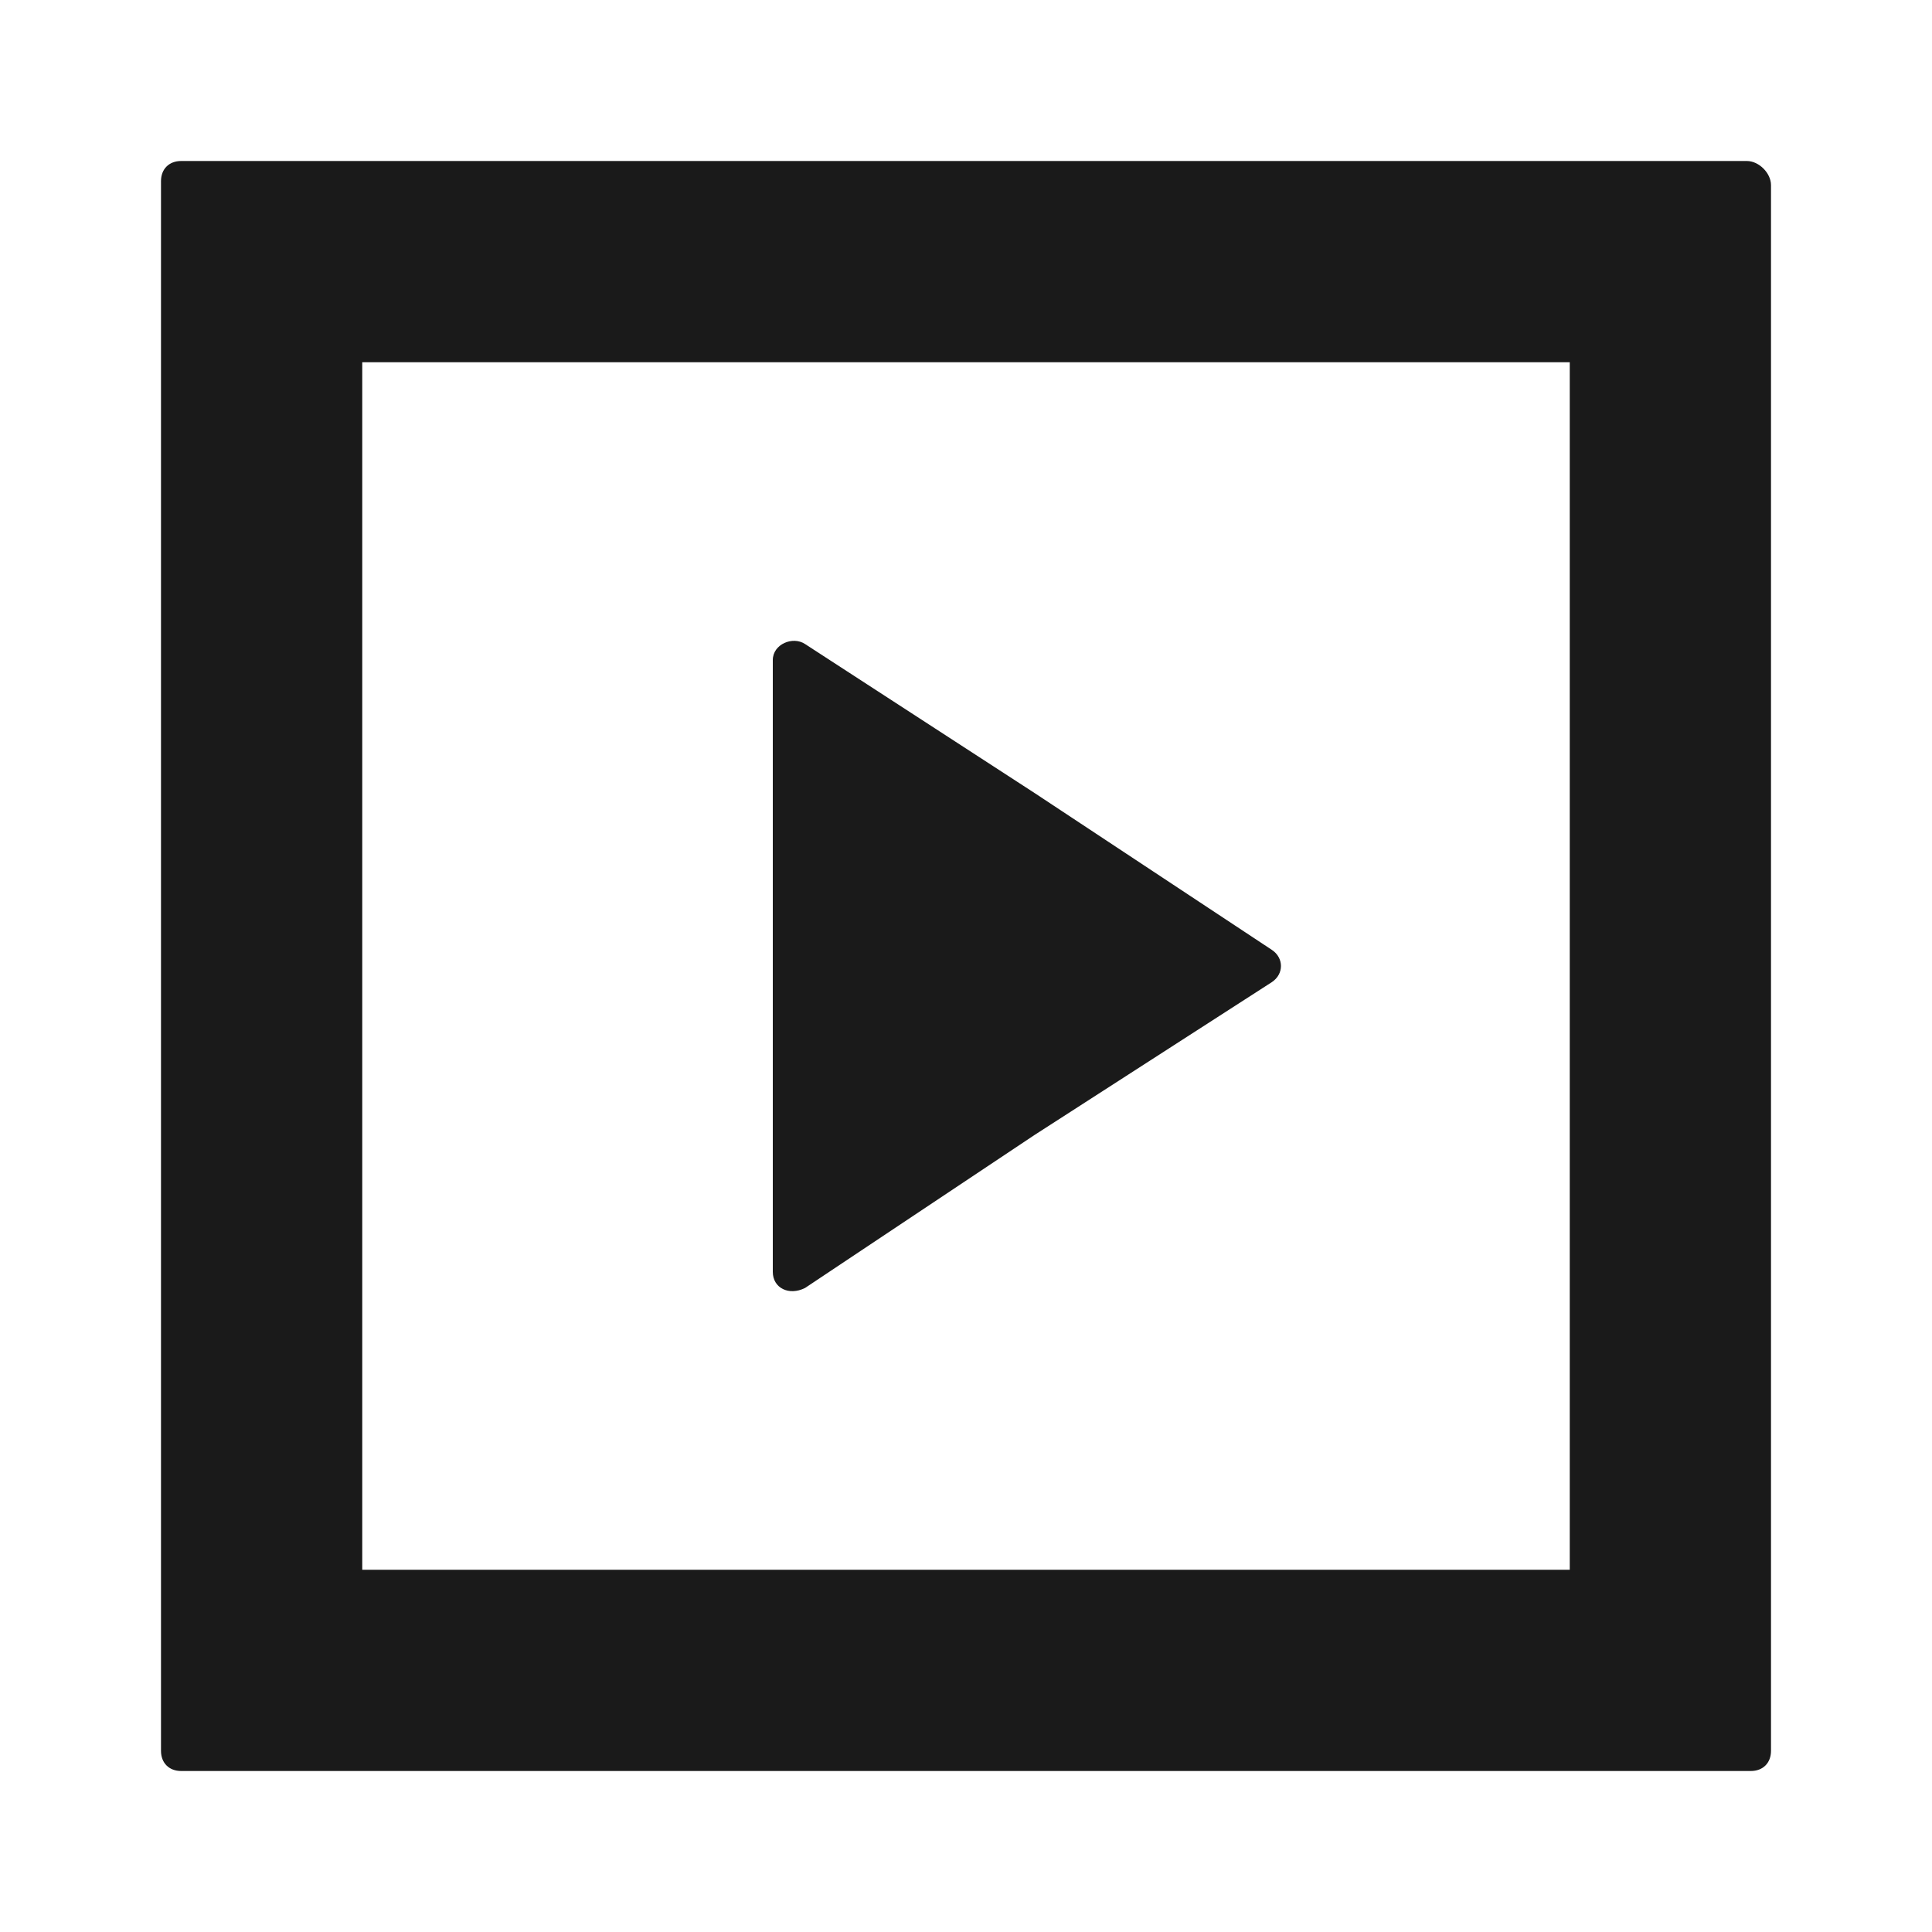
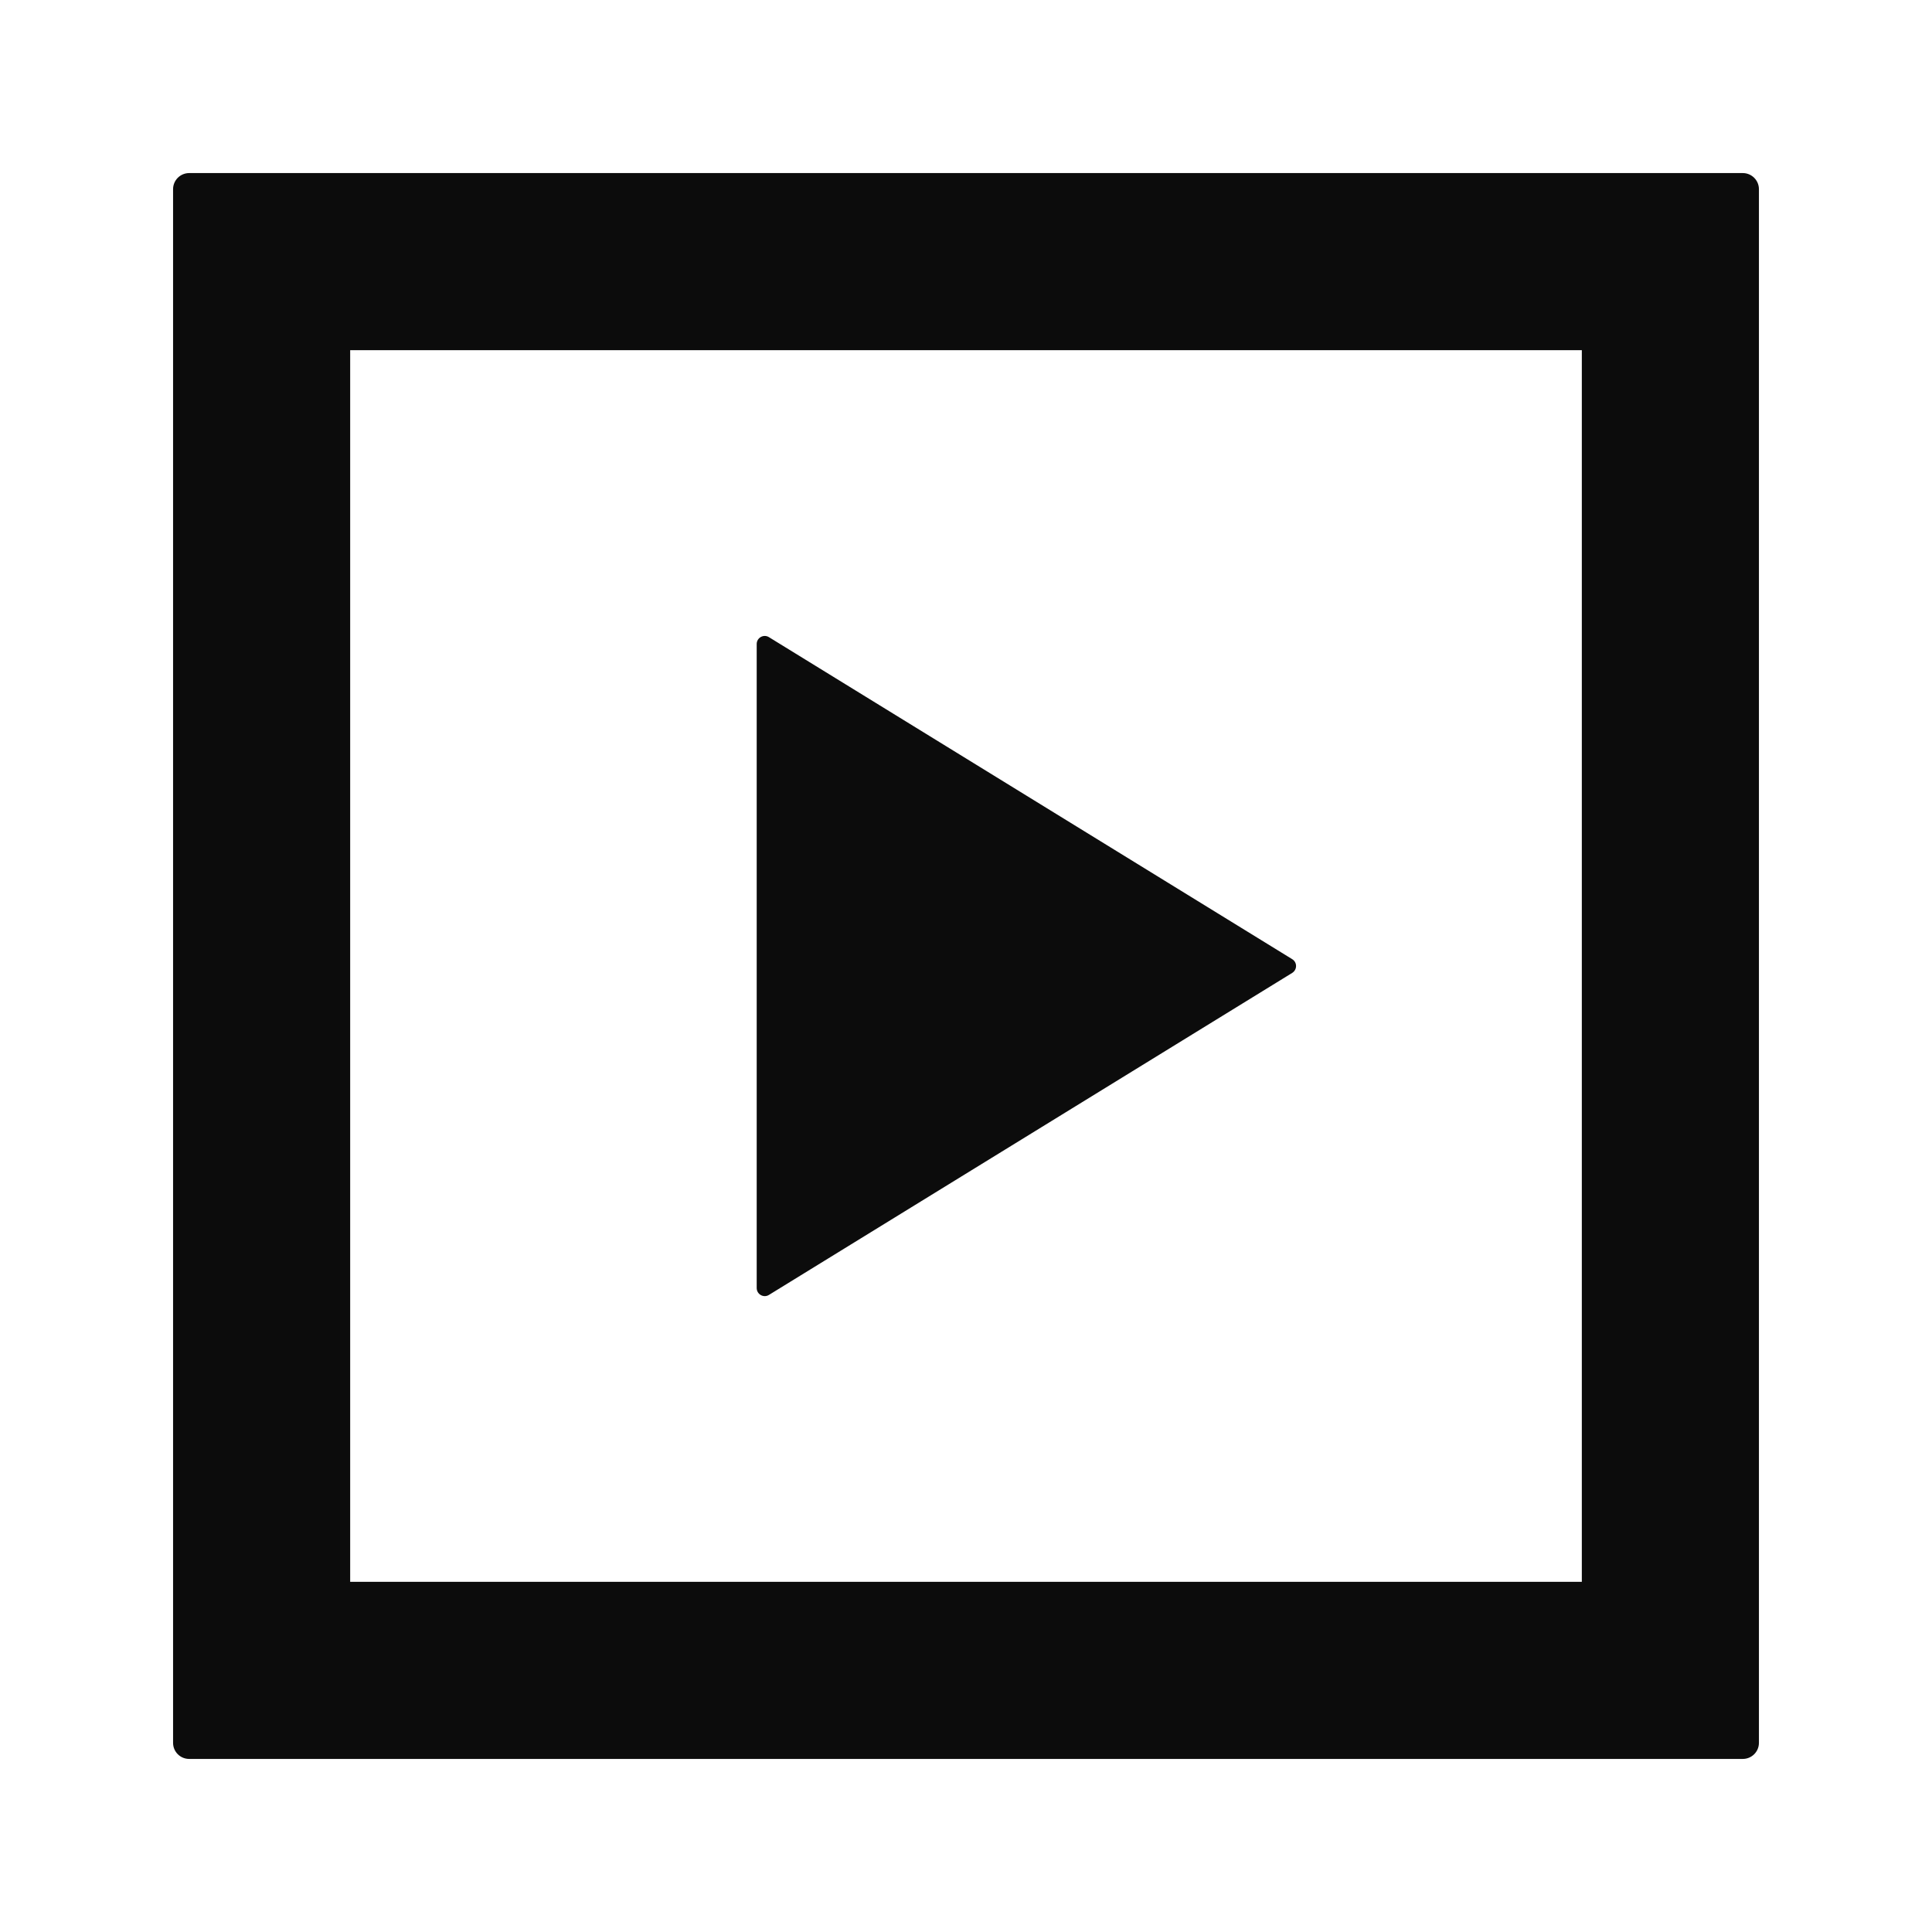
- <svg xmlns="http://www.w3.org/2000/svg" width="24" height="24" fill="none">
-   <path d="M15.8 11.8c.15.1.15.3 0 .4l-2.95 1.9L10 16c-.2.1-.4 0-.4-.2V8.2c0-.2.25-.3.4-.2l2.85 1.85 2.95 1.95Z" fill="#1A1A1A" />
-   <path d="M19.5 4.5v15h-15v-15h15ZM21.7 2H2.25C2.1 2 2 2.1 2 2.25v19.5c0 .15.1.25.25.25h19.5c.15 0 .25-.1.25-.25V2.3c0-.15-.15-.3-.3-.3Z" fill="#1A1A1A" />
+ <svg xmlns="http://www.w3.org/2000/svg" width="24" height="24" viewBox="0 0 24 24" fill="none">
+   <path d="M2.35 21.85C2.239 21.85 2.15 21.761 2.15 21.65V2.35C2.15 2.24 2.239 2.15 2.35 2.15H21.65C21.76 2.15 21.85 2.24 21.85 2.35V21.65C21.85 21.761 21.76 21.85 21.65 21.85H2.35ZM19.65 19.65V4.35H4.35V19.65H19.65ZM9.4 8C9.4 7.922 9.486 7.874 9.552 7.915L16.052 11.915C16.116 11.954 16.116 12.046 16.052 12.086L9.552 16.086C9.486 16.127 9.4 16.079 9.4 16V8Z" fill="#0C0C0C" />
</svg>
